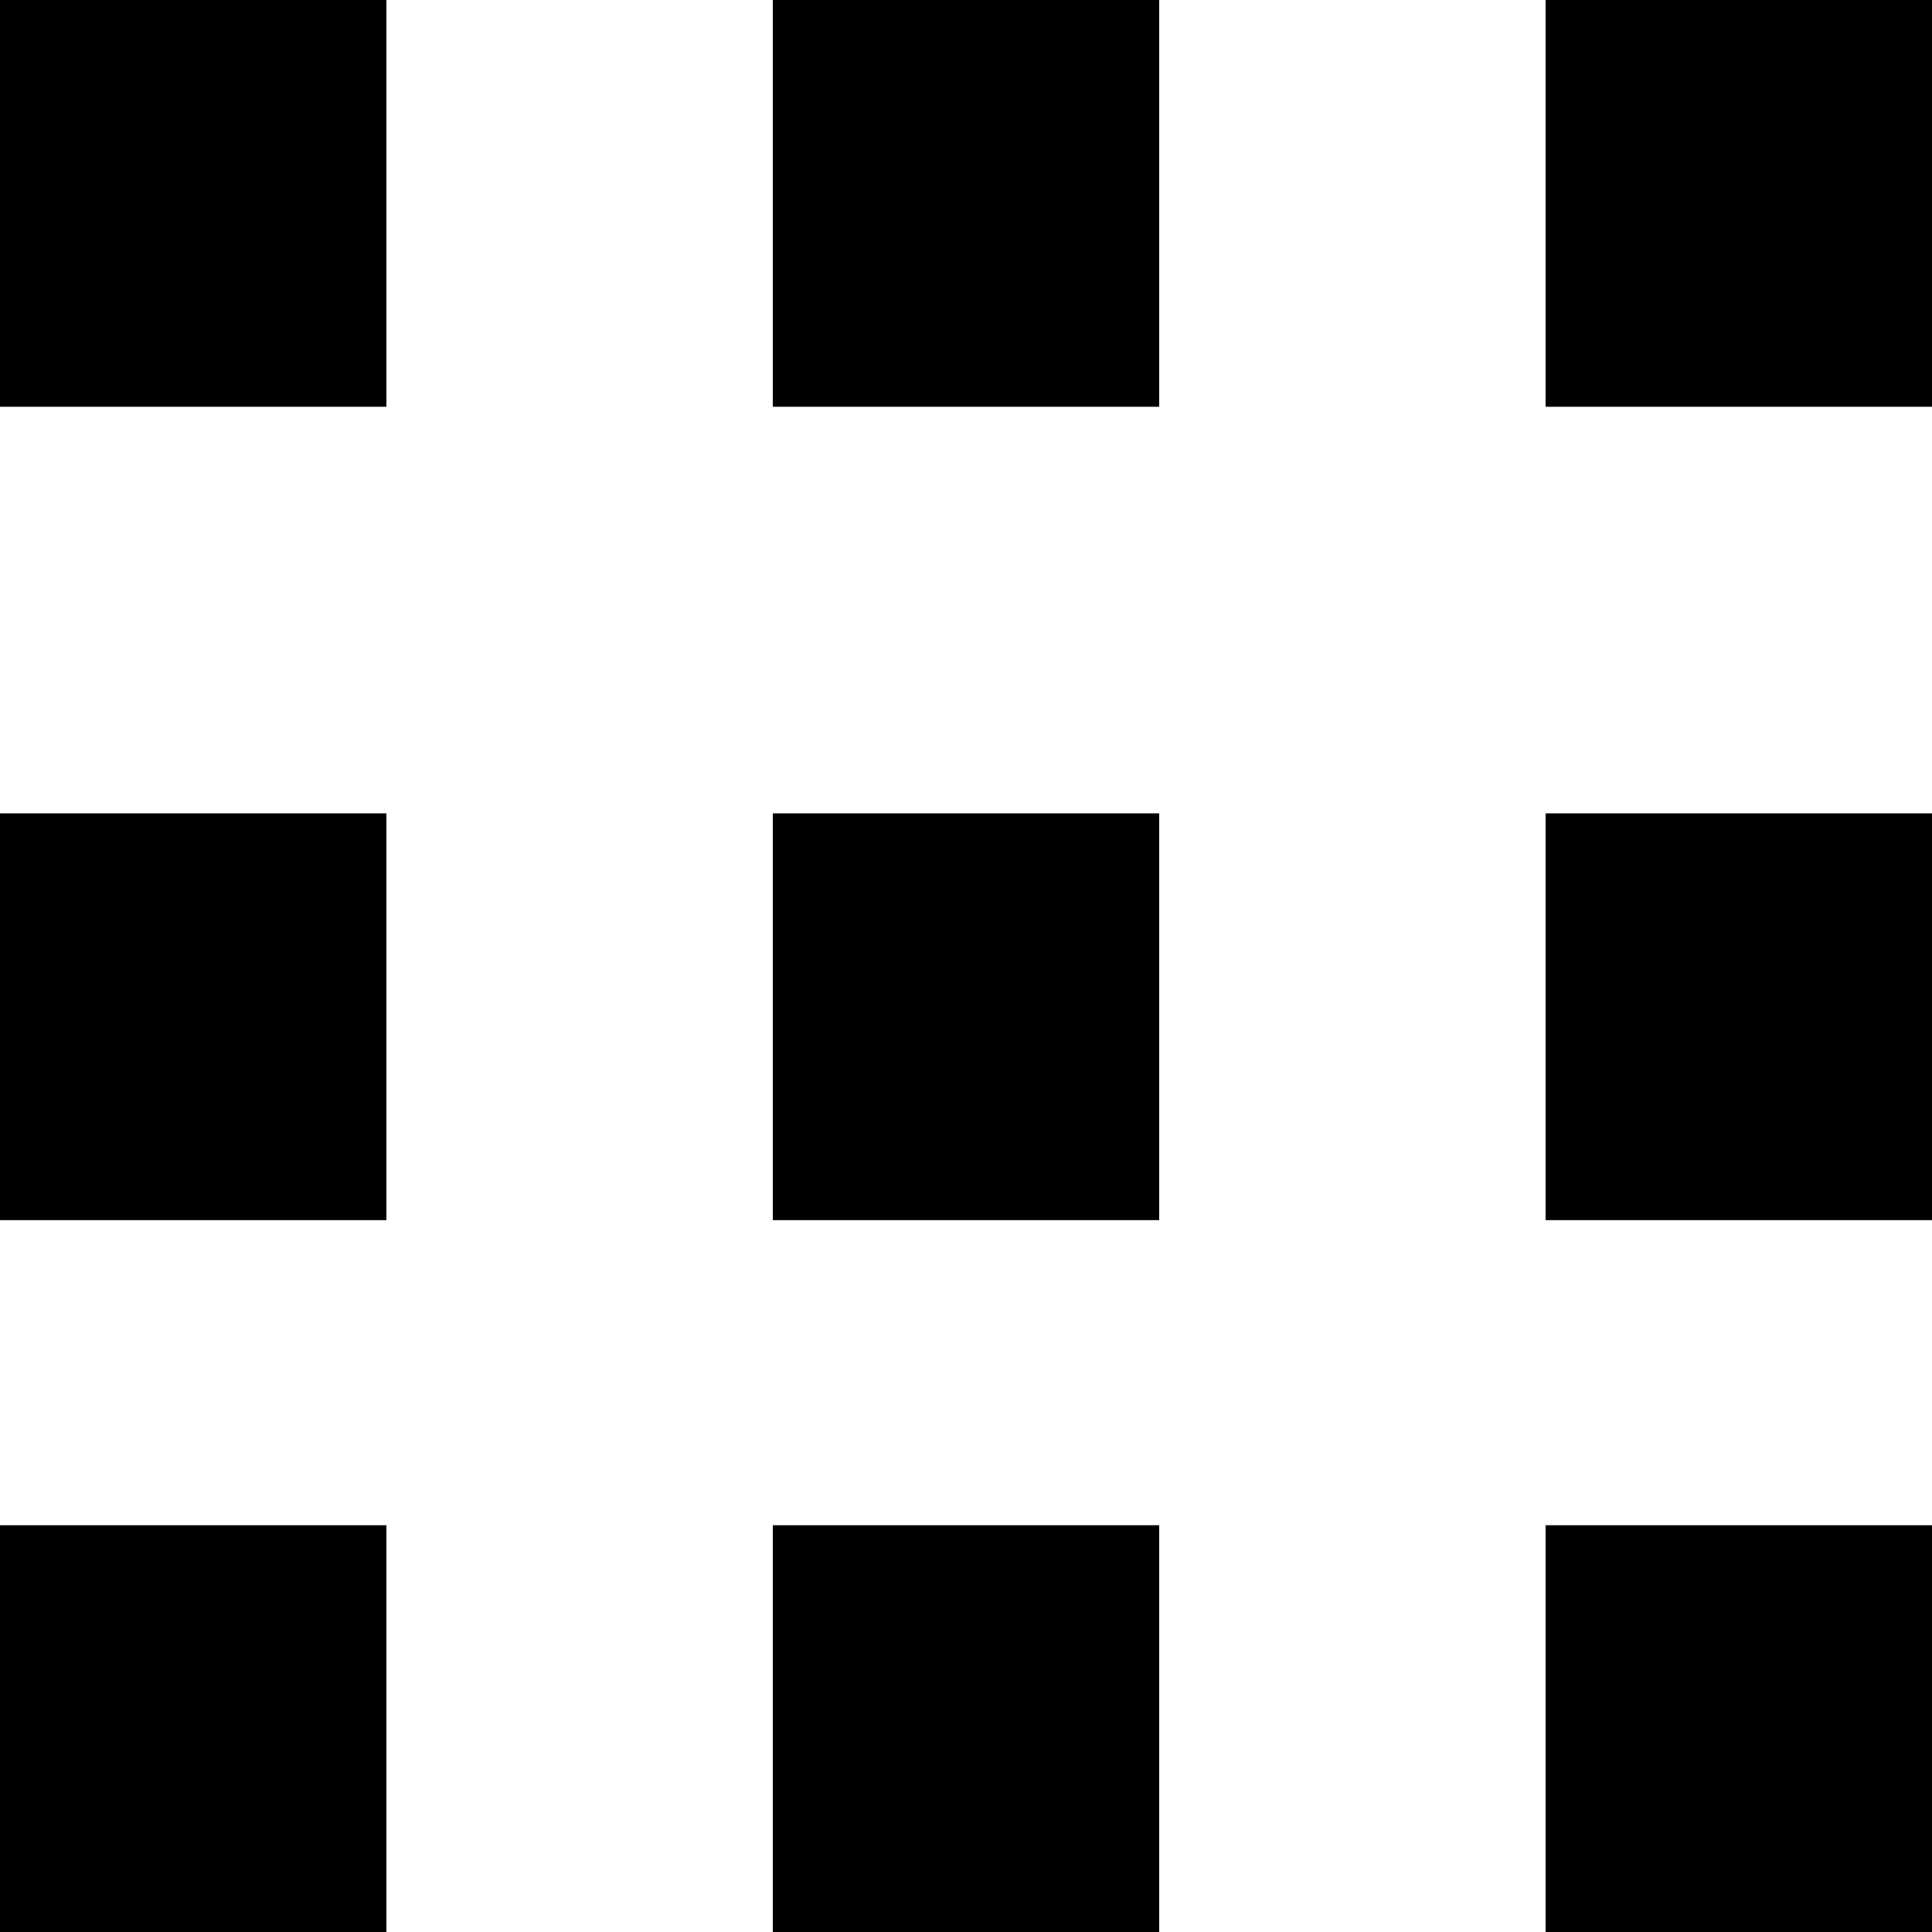
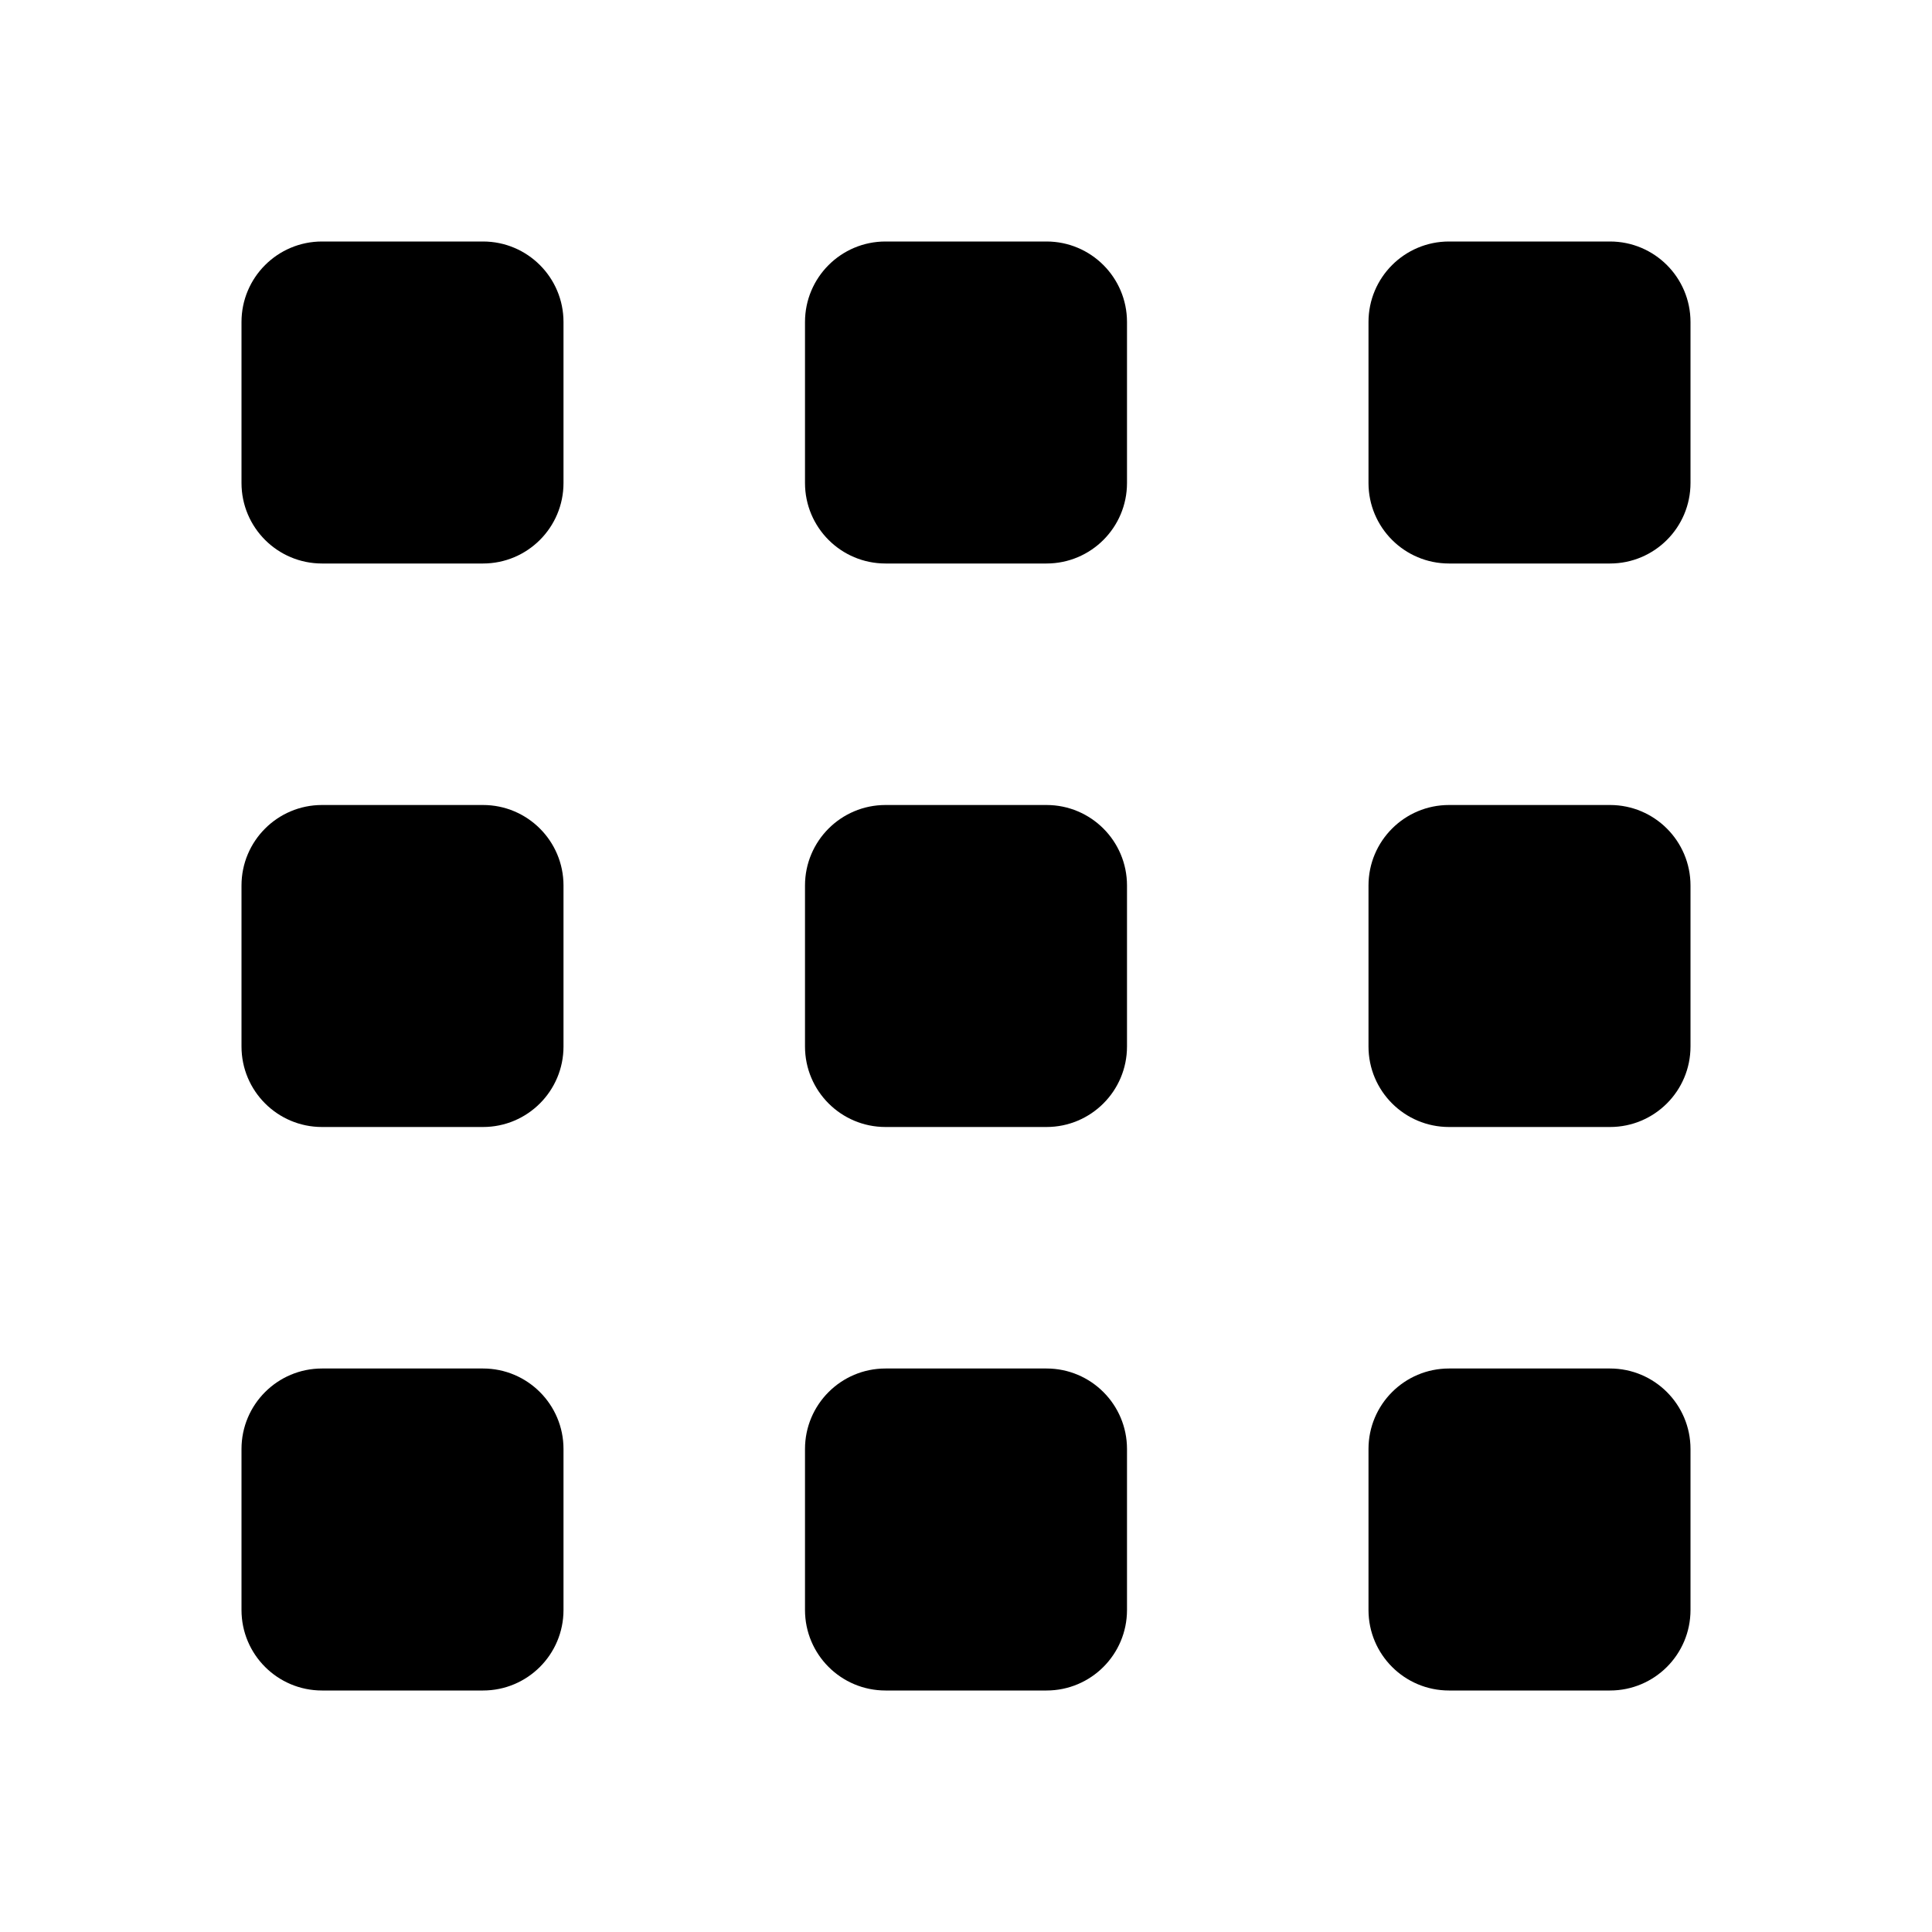
- <svg xmlns="http://www.w3.org/2000/svg" width="24" height="24" viewBox="0 0 24 24" fill="none">
-   <path d="M4.8 0V5.053H0V0H4.8ZM14.4 0V5.053H9.6V0H14.4ZM24 0V5.053H19.2V0H24Z" fill="black" />
-   <path d="M4.8 10.104V15.157H0V10.104H4.8ZM14.4 10.104V15.157H9.6V10.104H14.4ZM24 10.104V15.157H19.2V10.104H24Z" fill="black" />
-   <path d="M4.8 18.947V24H0V18.947H4.8ZM14.4 18.947V24H9.6V18.947H14.4ZM24 18.947V24H19.2V18.947H24Z" fill="black" />
+ <svg xmlns="http://www.w3.org/2000/svg" width="24" height="24" fill="none" version="1.1" viewBox="0 0 24 24">
+   <g fill="#000" stroke-linecap="round" stroke-width="7.559">
+     <rect x="3" y="3" width="4" height="4" rx="1" ry="1" />
+     <rect x="17" y="3" width="4" height="4" rx="1" ry="1" />
+     <rect x="10" y="3" width="4" height="4" rx="1" ry="1" />
+     <rect x="3" y="10" width="4" height="4" rx="1" ry="1" />
+     <rect x="17" y="10" width="4" height="4" rx="1" ry="1" />
+     <rect x="10" y="10" width="4" height="4" rx="1" ry="1" />
+     <rect x="3" y="17" width="4" height="4" rx="1" ry="1" />
+     <rect x="17" y="17" width="4" height="4" rx="1" ry="1" />
+     <rect x="10" y="17" width="4" height="4" rx="1" ry="1" />
+   </g>
</svg>
